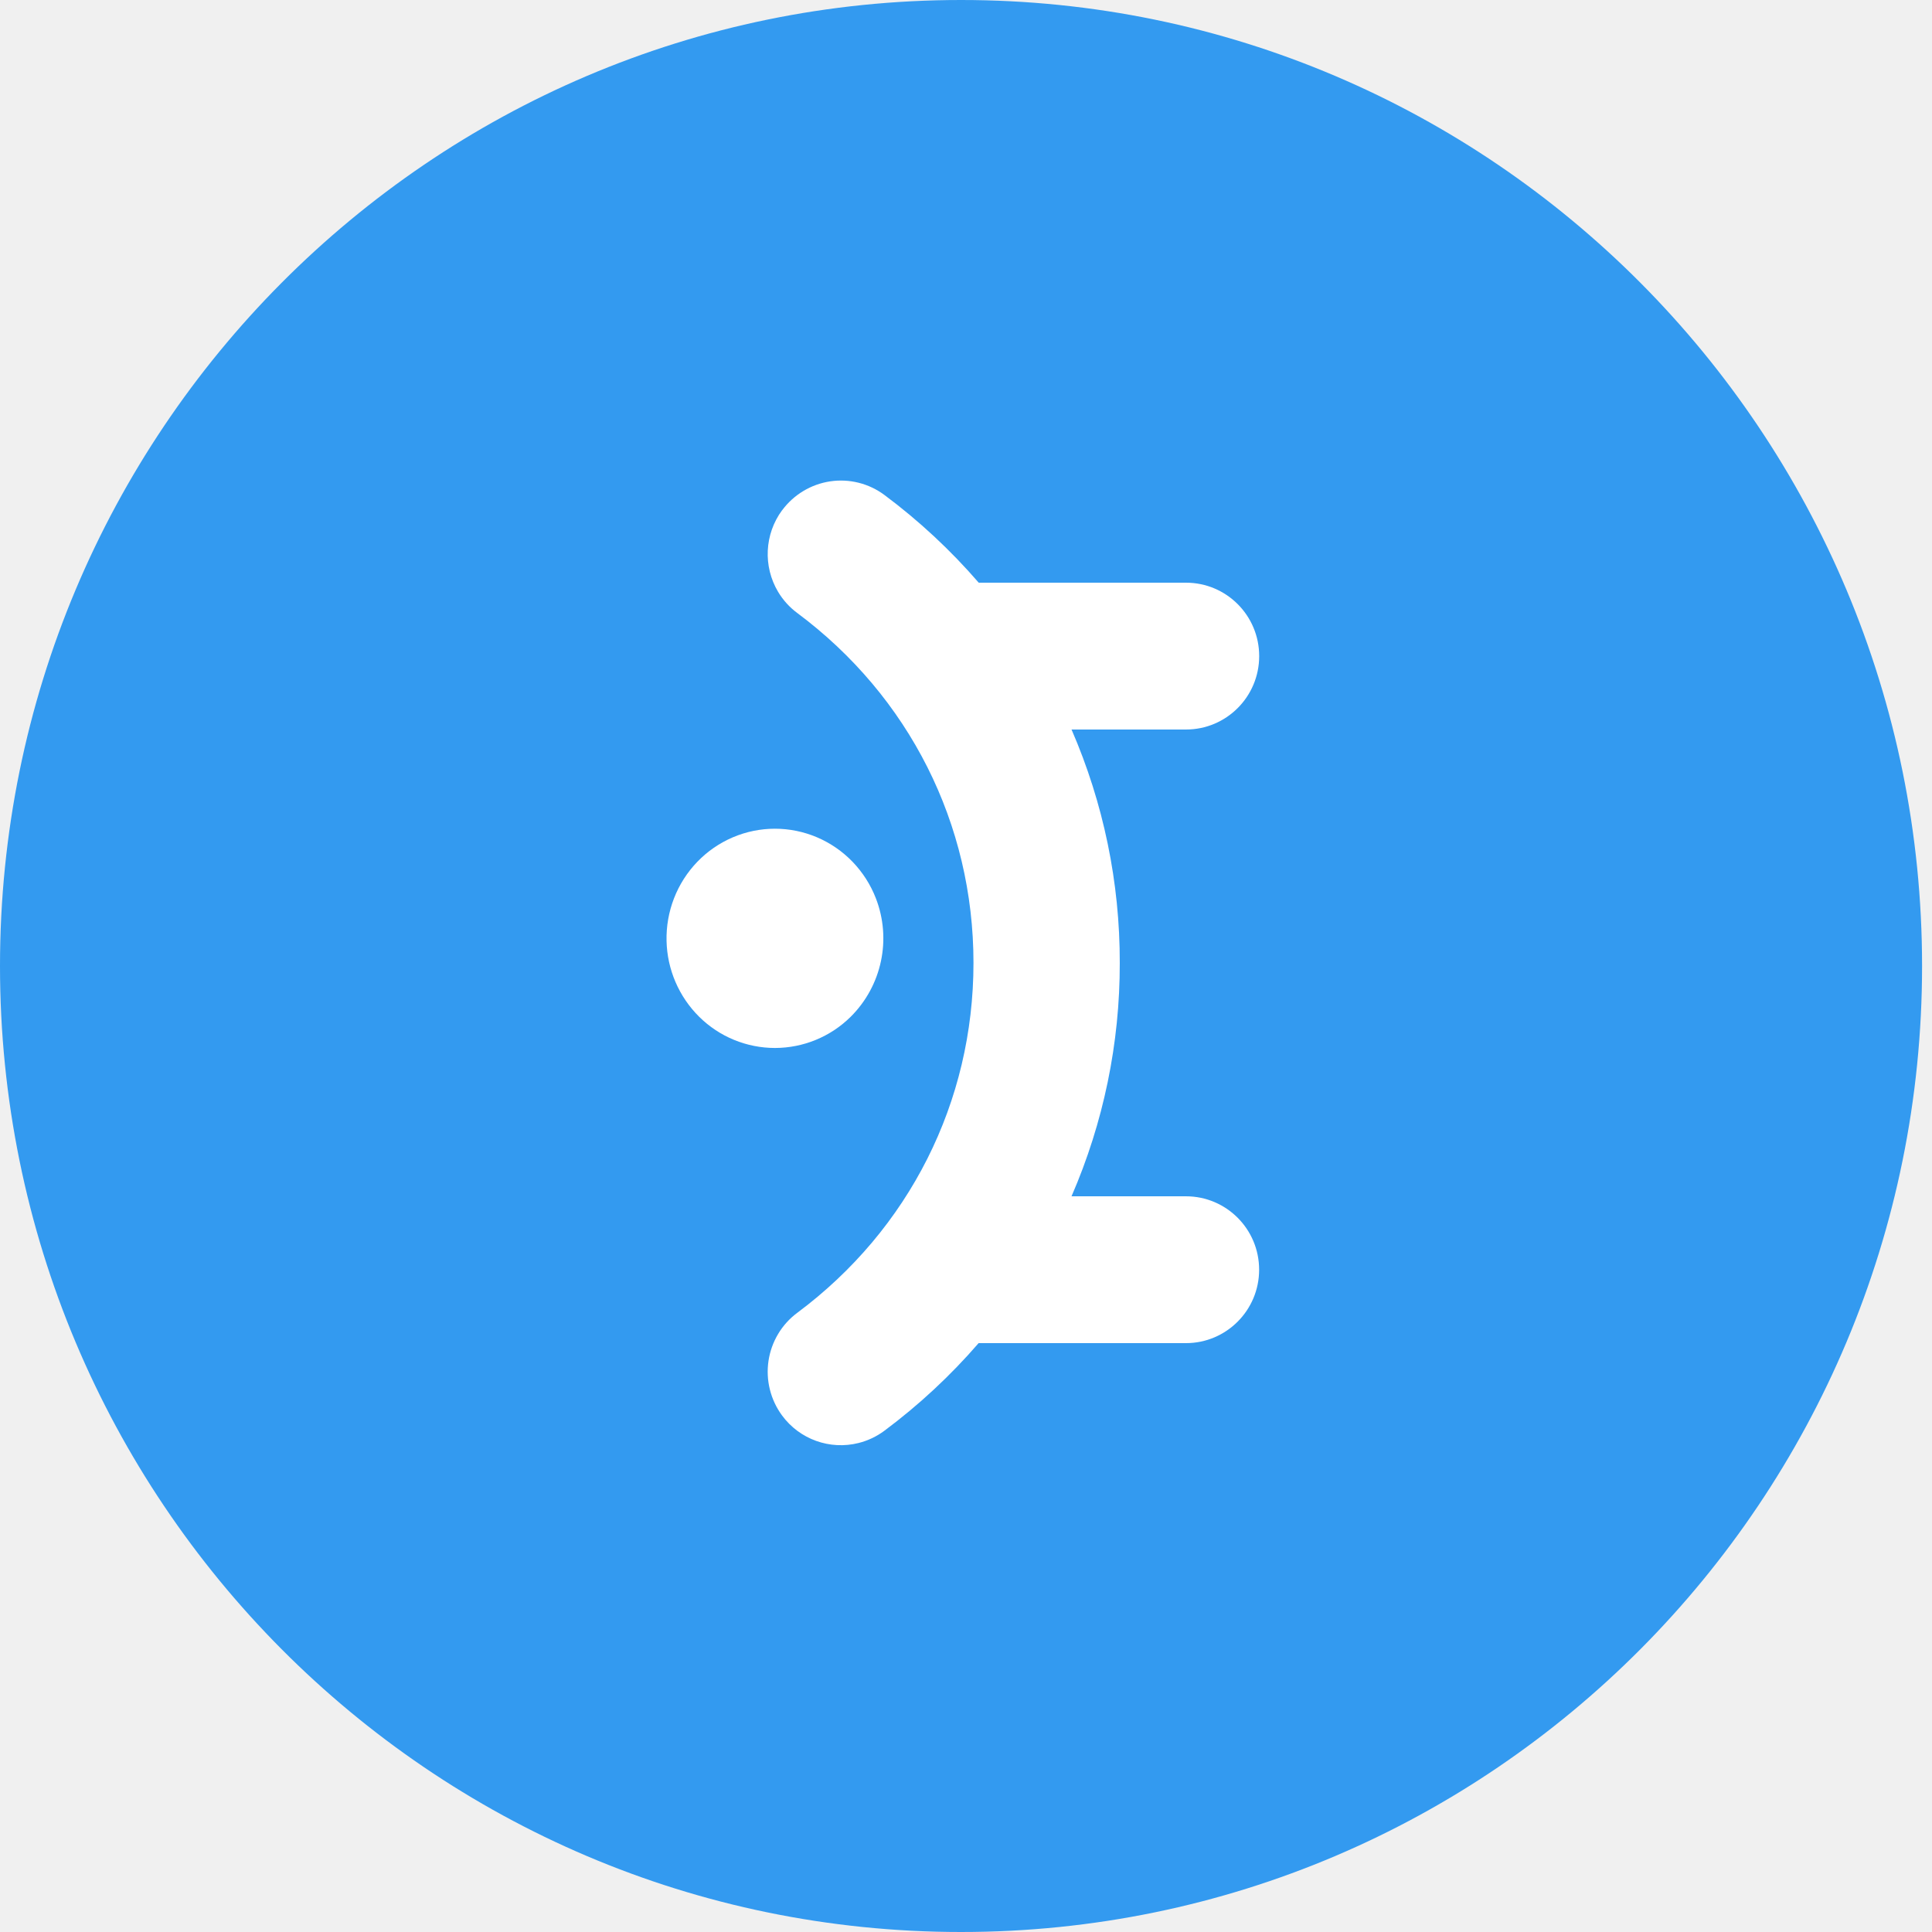
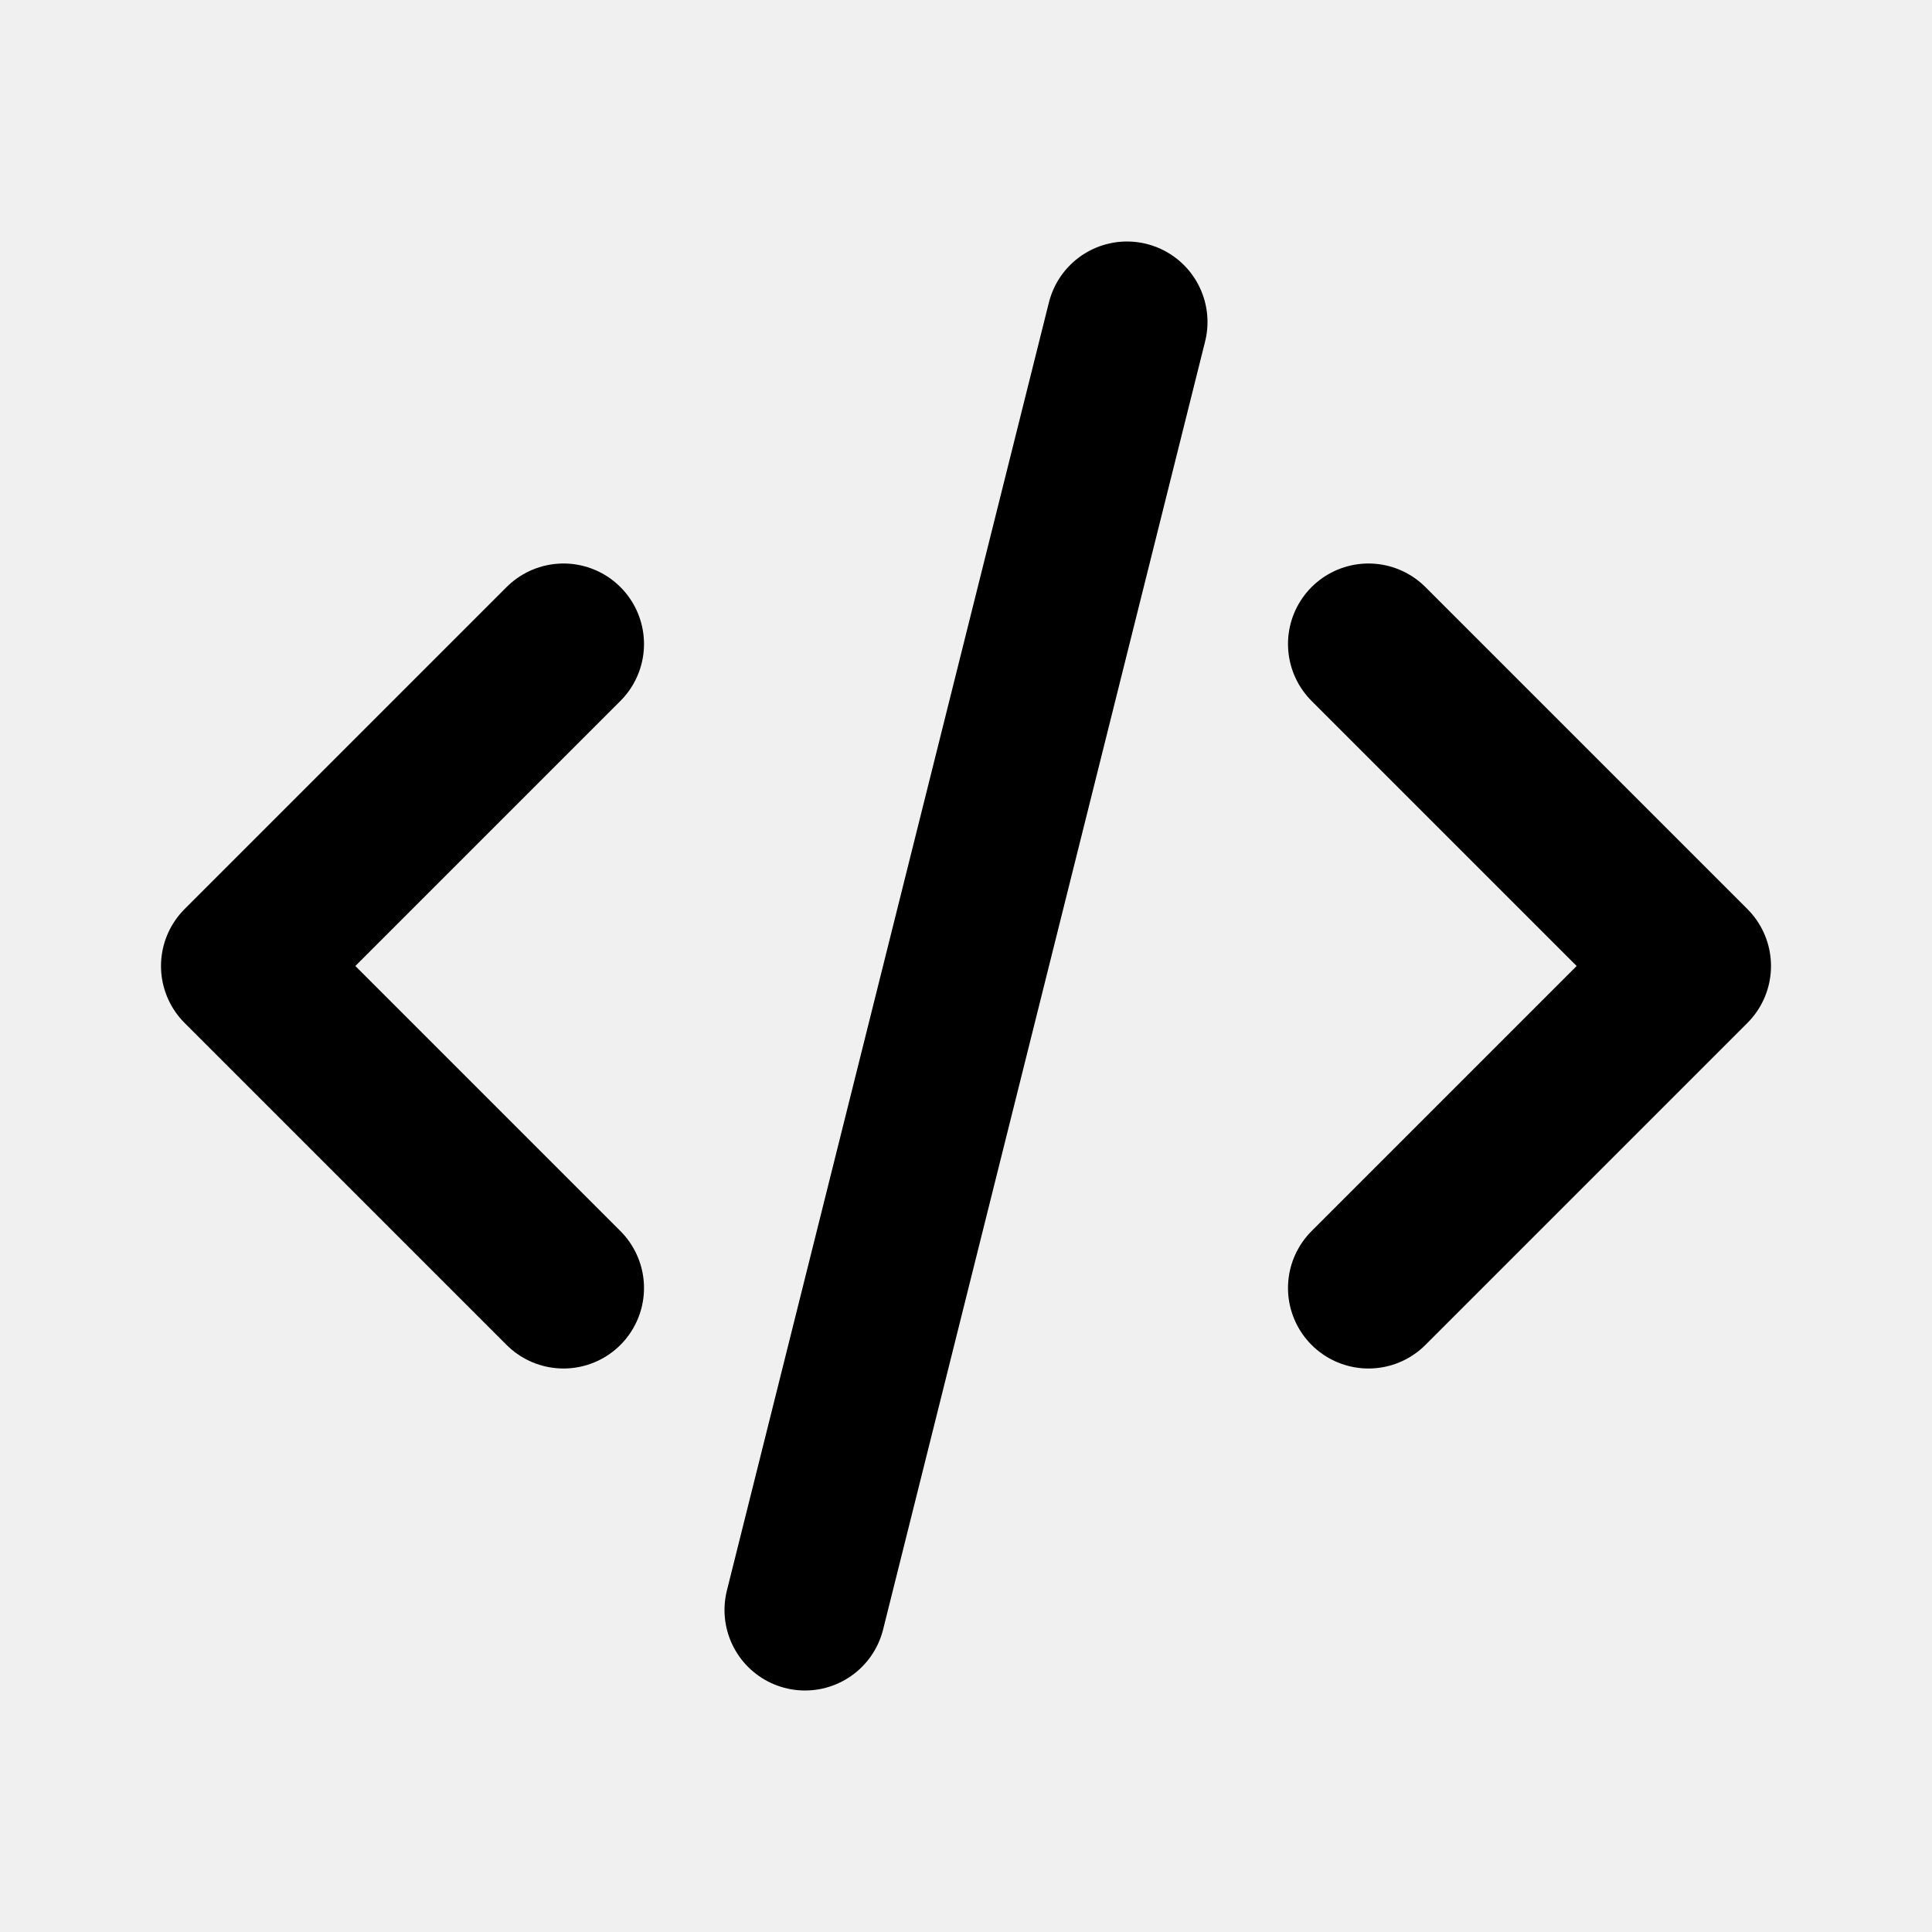
- <svg xmlns="http://www.w3.org/2000/svg" fill="none" viewBox="0 0 163 163">
-   <path fill="#339AF0" d="M162.162 81.5c0-45.011-36.301-81.5-81.08-81.5C36.301 0 0 36.489 0 81.5 0 126.51 36.301 163 81.081 163s81.081-36.49 81.081-81.5z" />
-   <path fill="#fff" d="M65.983 43.049a6.234 6.234 0 00-.336 6.884 6.14 6.14 0 001.618 1.786c9.444 7.036 14.866 17.794 14.866 29.52 0 11.726-5.422 22.484-14.866 29.52a6.145 6.145 0 00-1.616 1.786 6.21 6.21 0 00-.694 4.693 6.21 6.21 0 001.028 2.186 6.151 6.151 0 006.457 2.319 6.154 6.154 0 002.177-1.035 50.083 50.083 0 007.947-7.39h17.493c3.406 0 6.174-2.772 6.174-6.194s-2.762-6.194-6.174-6.194h-9.655a49.165 49.165 0 004.071-19.69 49.167 49.167 0 00-4.07-19.692h9.66c3.406 0 6.173-2.771 6.173-6.194 0-3.422-2.762-6.193-6.173-6.193H82.574a50.112 50.112 0 00-7.952-7.397 6.15 6.15 0 00-4.578-1.153 6.189 6.189 0 00-4.055 2.438h-.006z" />
-   <path fill="#fff" fill-rule="evenodd" d="M56.236 79.391a9.342 9.342 0 01.632-3.608 9.262 9.262 0 011.967-3.077 9.143 9.143 0 012.994-2.063 9.06 9.06 0 017.103 0 9.145 9.145 0 012.995 2.063 9.262 9.262 0 011.967 3.077 9.339 9.339 0 01-2.125 10.003 9.094 9.094 0 01-6.388 2.63 9.094 9.094 0 01-6.39-2.63 9.3 9.3 0 01-2.755-6.395z" clip-rule="evenodd" />
+ <svg xmlns="http://www.w3.org/2000/svg" width="24" height="24" viewBox="0 0 24 24" stroke-width="2" stroke="currentColor" fill="none" stroke-linecap="round" stroke-linejoin="round">
+   <path stroke="none" d="M0 0h24v24H0z" fill="none" />
+   <path d="M7 8l-4 4l4 4" />
+   <path d="M17 8l4 4l-4 4" />
+   <path d="M14 4l-4 16" />
+   <style>
+         svg { color: #000; }
+         @media (prefers-color-scheme: dark) {
+             svg { color: #FFF; }
+         }
+     </style>
</svg>
